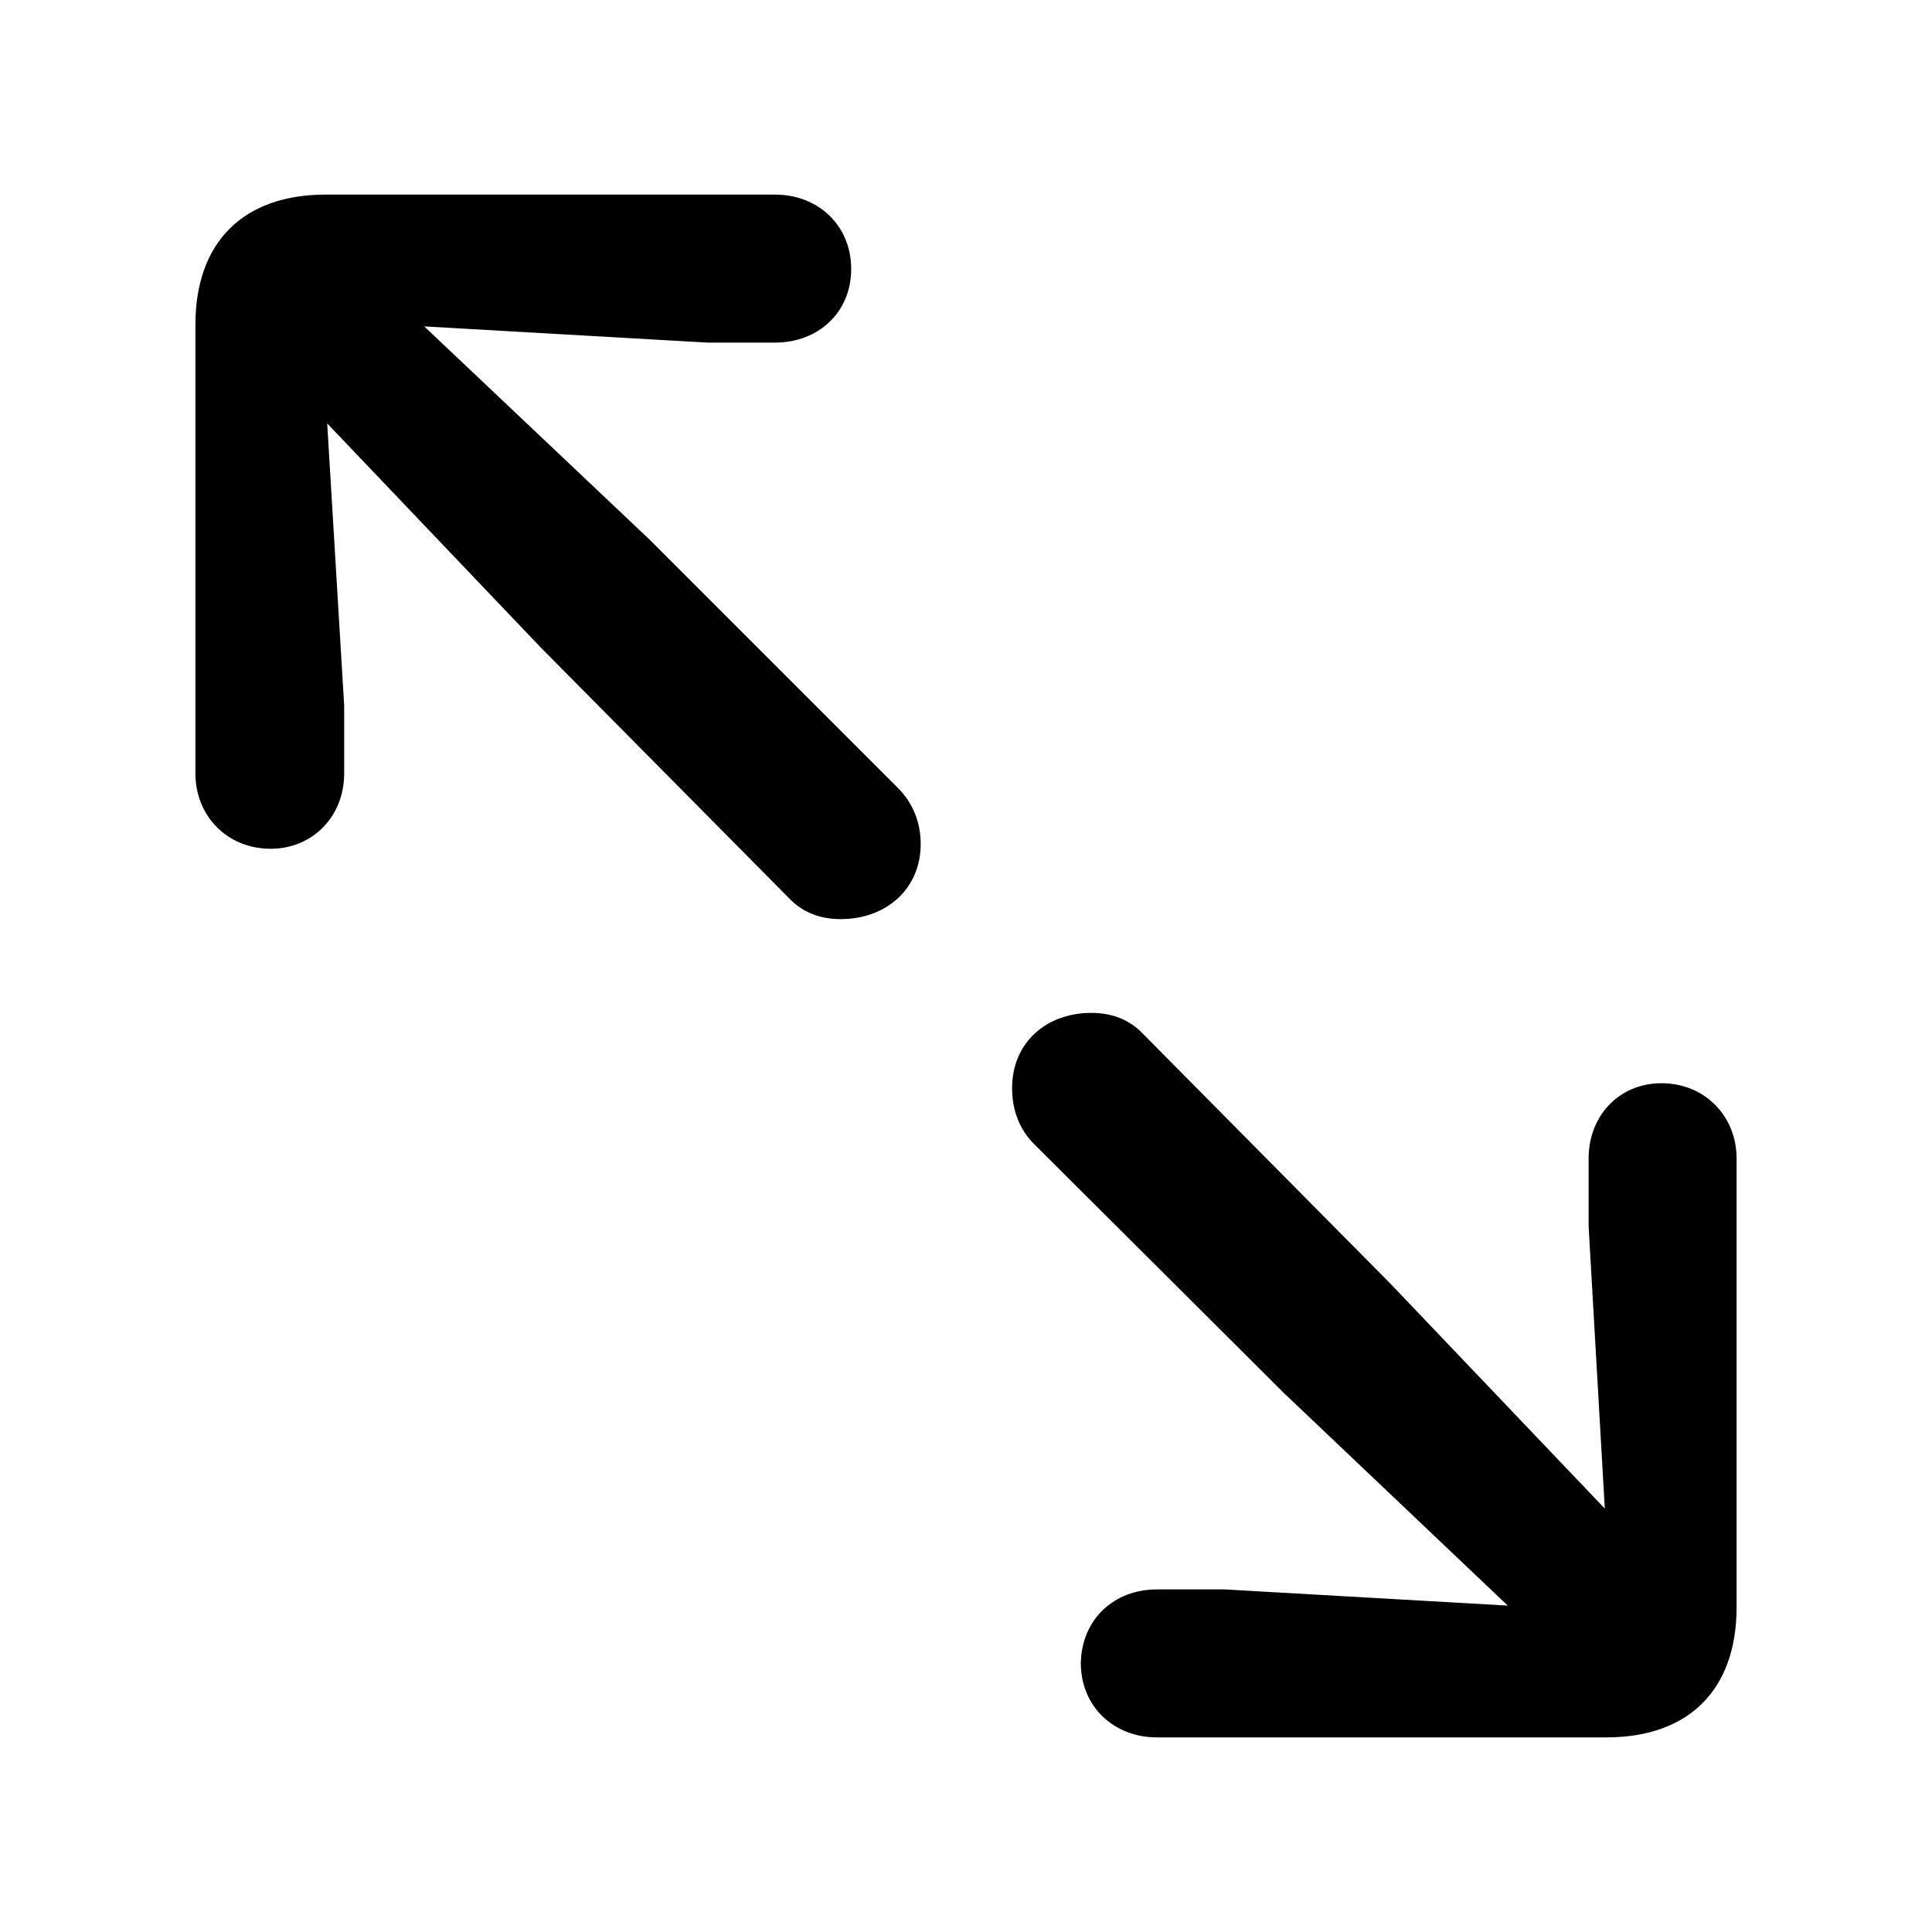
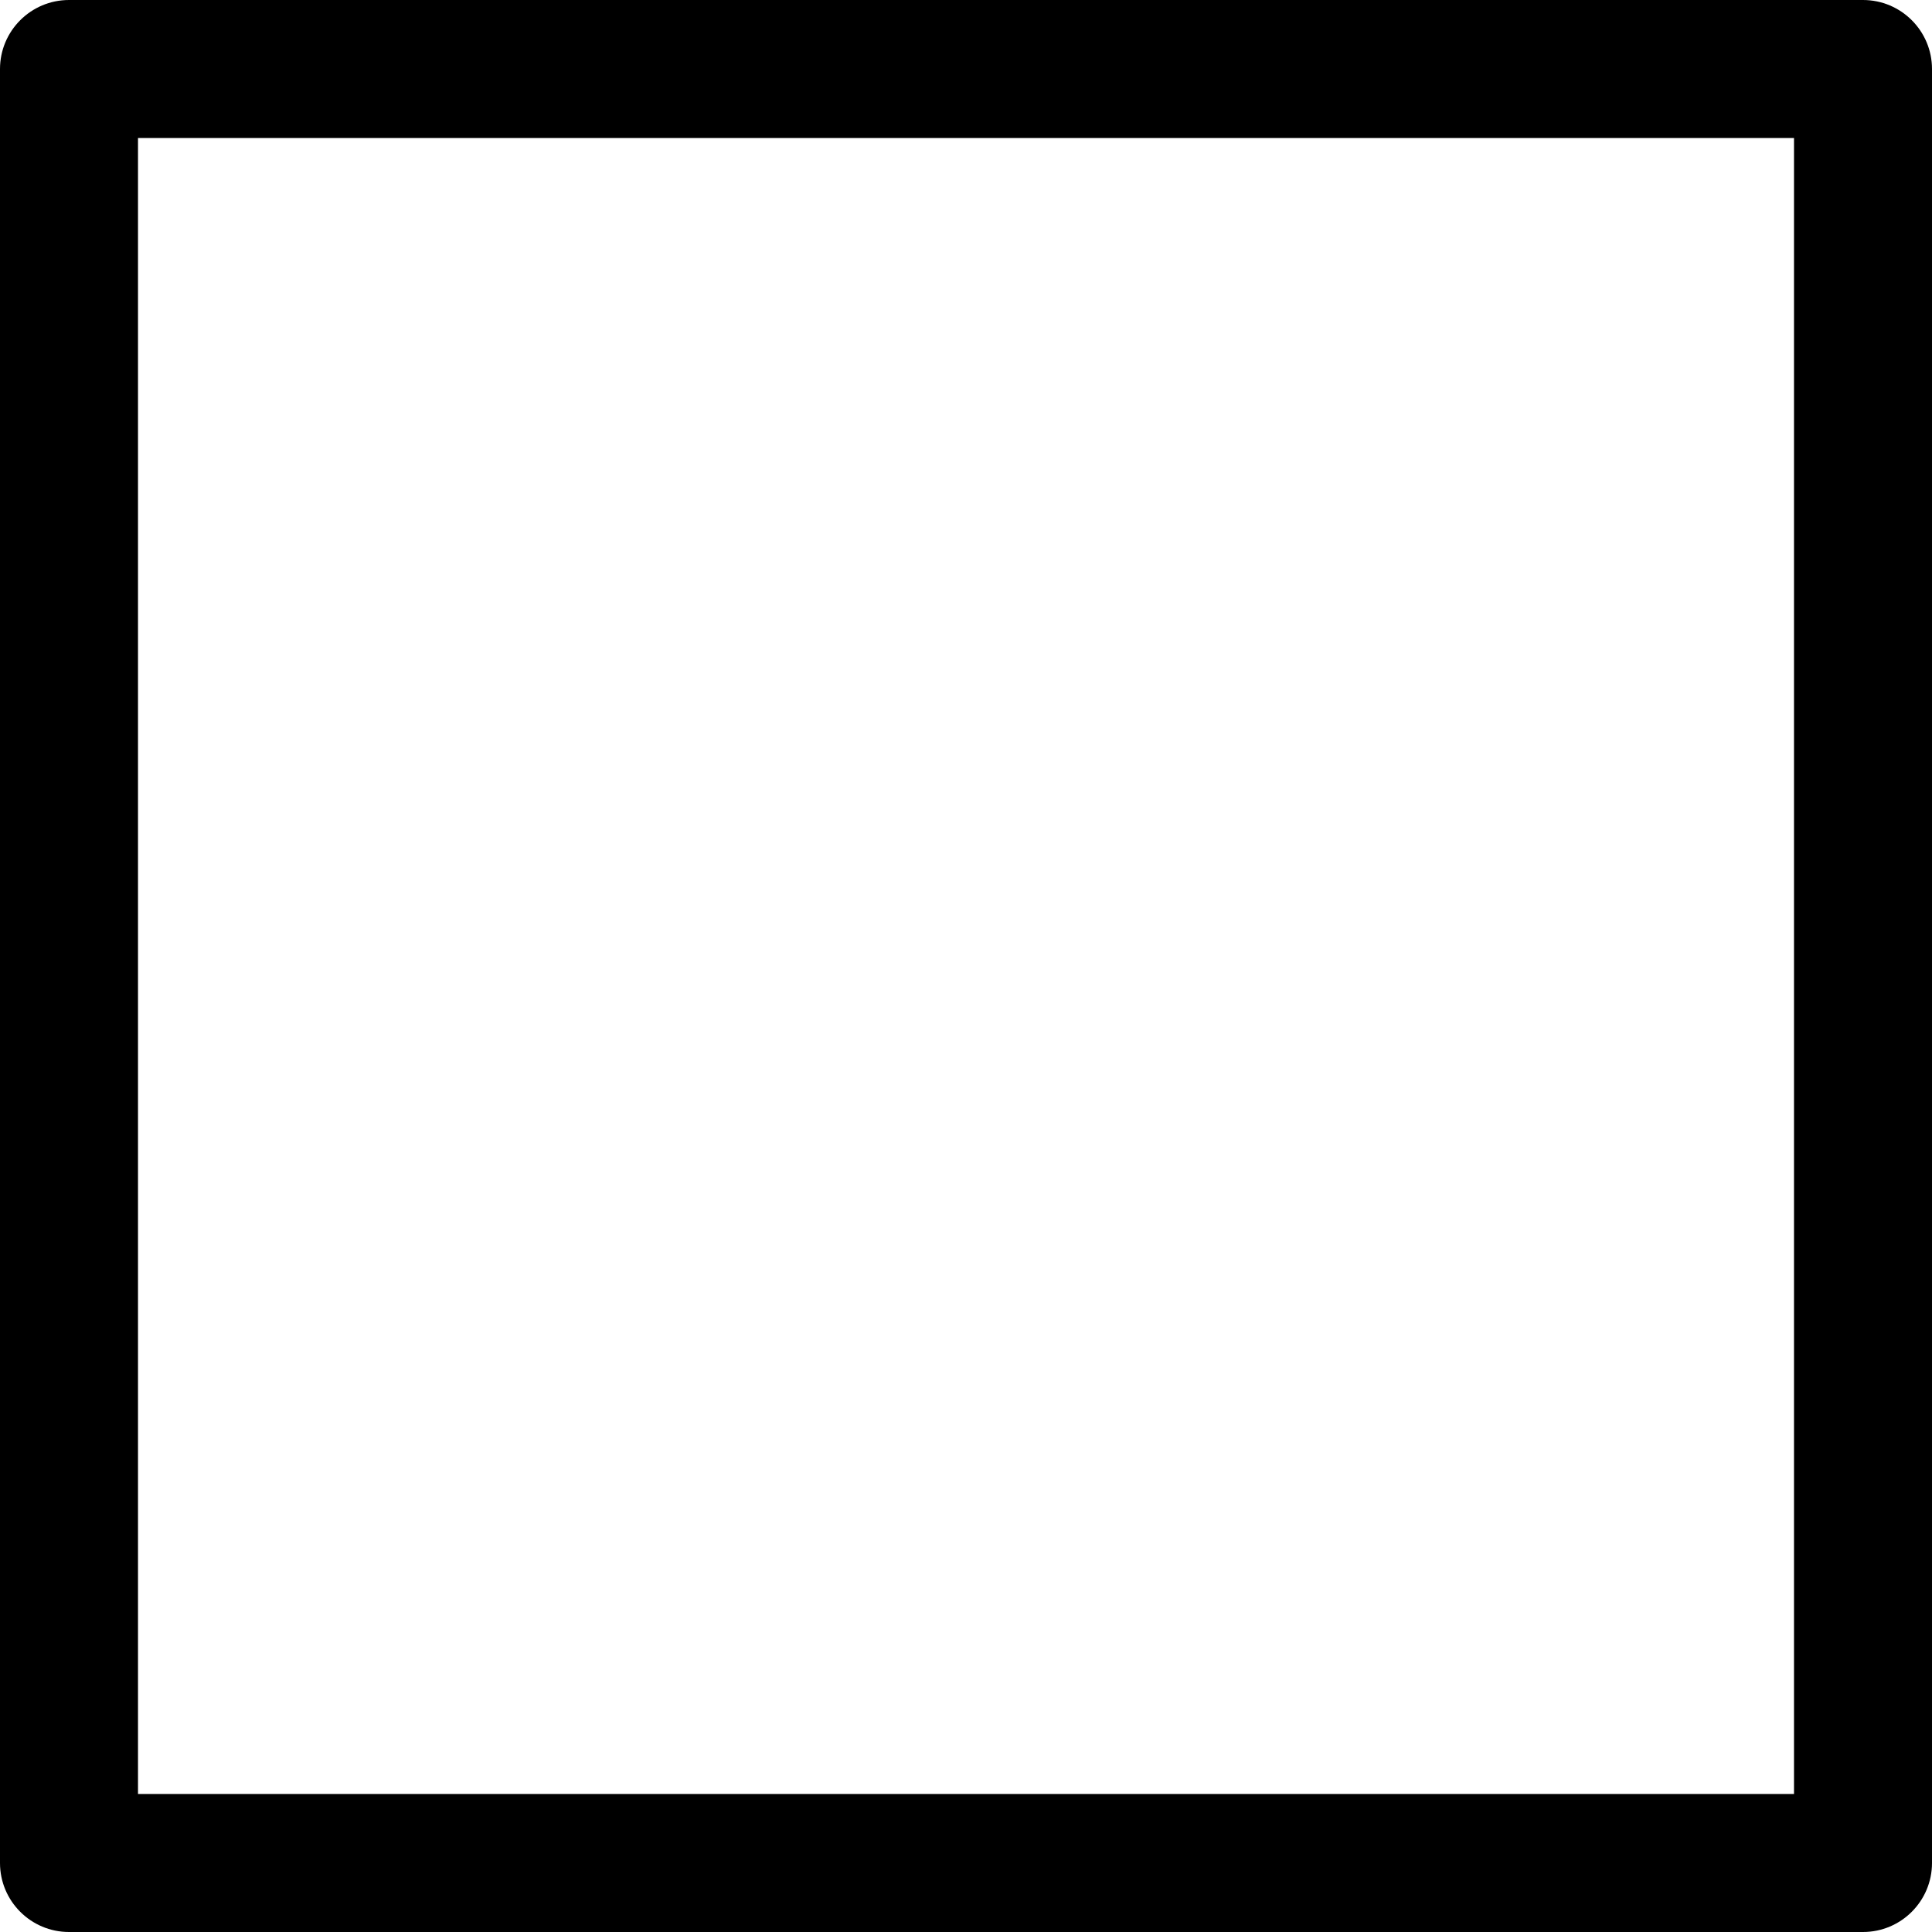
- <svg xmlns="http://www.w3.org/2000/svg" width="56" height="56" viewBox="0 0 56 56">
-   <path d="M 7.844 24.602 C 9.062 24.602 9.976 23.664 9.976 22.422 L 9.976 20.453 L 9.484 12.273 L 15.672 18.766 L 22.867 26.031 C 23.265 26.453 23.781 26.641 24.367 26.641 C 25.68 26.641 26.687 25.773 26.687 24.461 C 26.687 23.828 26.453 23.266 26.031 22.844 L 18.812 15.625 L 12.297 9.461 L 20.5 9.93 L 22.469 9.93 C 23.711 9.93 24.672 9.062 24.672 7.797 C 24.672 6.531 23.711 5.641 22.469 5.641 L 9.437 5.641 C 7.047 5.641 5.664 7.023 5.664 9.414 L 5.664 22.422 C 5.664 23.641 6.578 24.602 7.844 24.602 Z M 33.531 50.359 L 46.562 50.359 C 48.953 50.359 50.336 48.977 50.336 46.586 L 50.336 33.578 C 50.336 32.359 49.422 31.398 48.156 31.398 C 46.937 31.398 46.047 32.336 46.047 33.578 L 46.047 35.547 L 46.516 43.727 L 40.328 37.234 L 33.133 29.969 C 32.734 29.547 32.219 29.359 31.633 29.359 C 30.32 29.359 29.336 30.227 29.336 31.539 C 29.336 32.172 29.547 32.734 29.969 33.156 L 37.211 40.375 L 43.703 46.539 L 35.5 46.07 L 33.531 46.07 C 32.289 46.07 31.352 46.938 31.328 48.203 C 31.328 49.469 32.289 50.359 33.531 50.359 Z" />
+ <svg xmlns="http://www.w3.org/2000/svg" version="1.1" id="Layer_1" x="0px" y="0px" viewBox="0 0 448 448" style="enable-background:new 0 0 448 448;" xml:space="preserve">
+   <g>
+     <g>
+       <path d="M432,0H16C7.168,0,0,7.168,0,16v416c0,8.832,7.168,16,16,16h416c8.832,0,16-7.168,16-16V16C448,7.168,440.832,0,432,0z     M416,416H32V32h384V416z" />
+     </g>
+   </g>
+   <g>
+ </g>
+   <g>
+ </g>
+   <g>
+ </g>
+   <g>
+ </g>
+   <g>
+ </g>
+   <g>
+ </g>
+   <g>
+ </g>
+   <g>
+ </g>
+   <g>
+ </g>
+   <g>
+ </g>
+   <g>
+ </g>
+   <g>
+ </g>
+   <g>
+ </g>
+   <g>
+ </g>
+   <g>
+ </g>
</svg>
